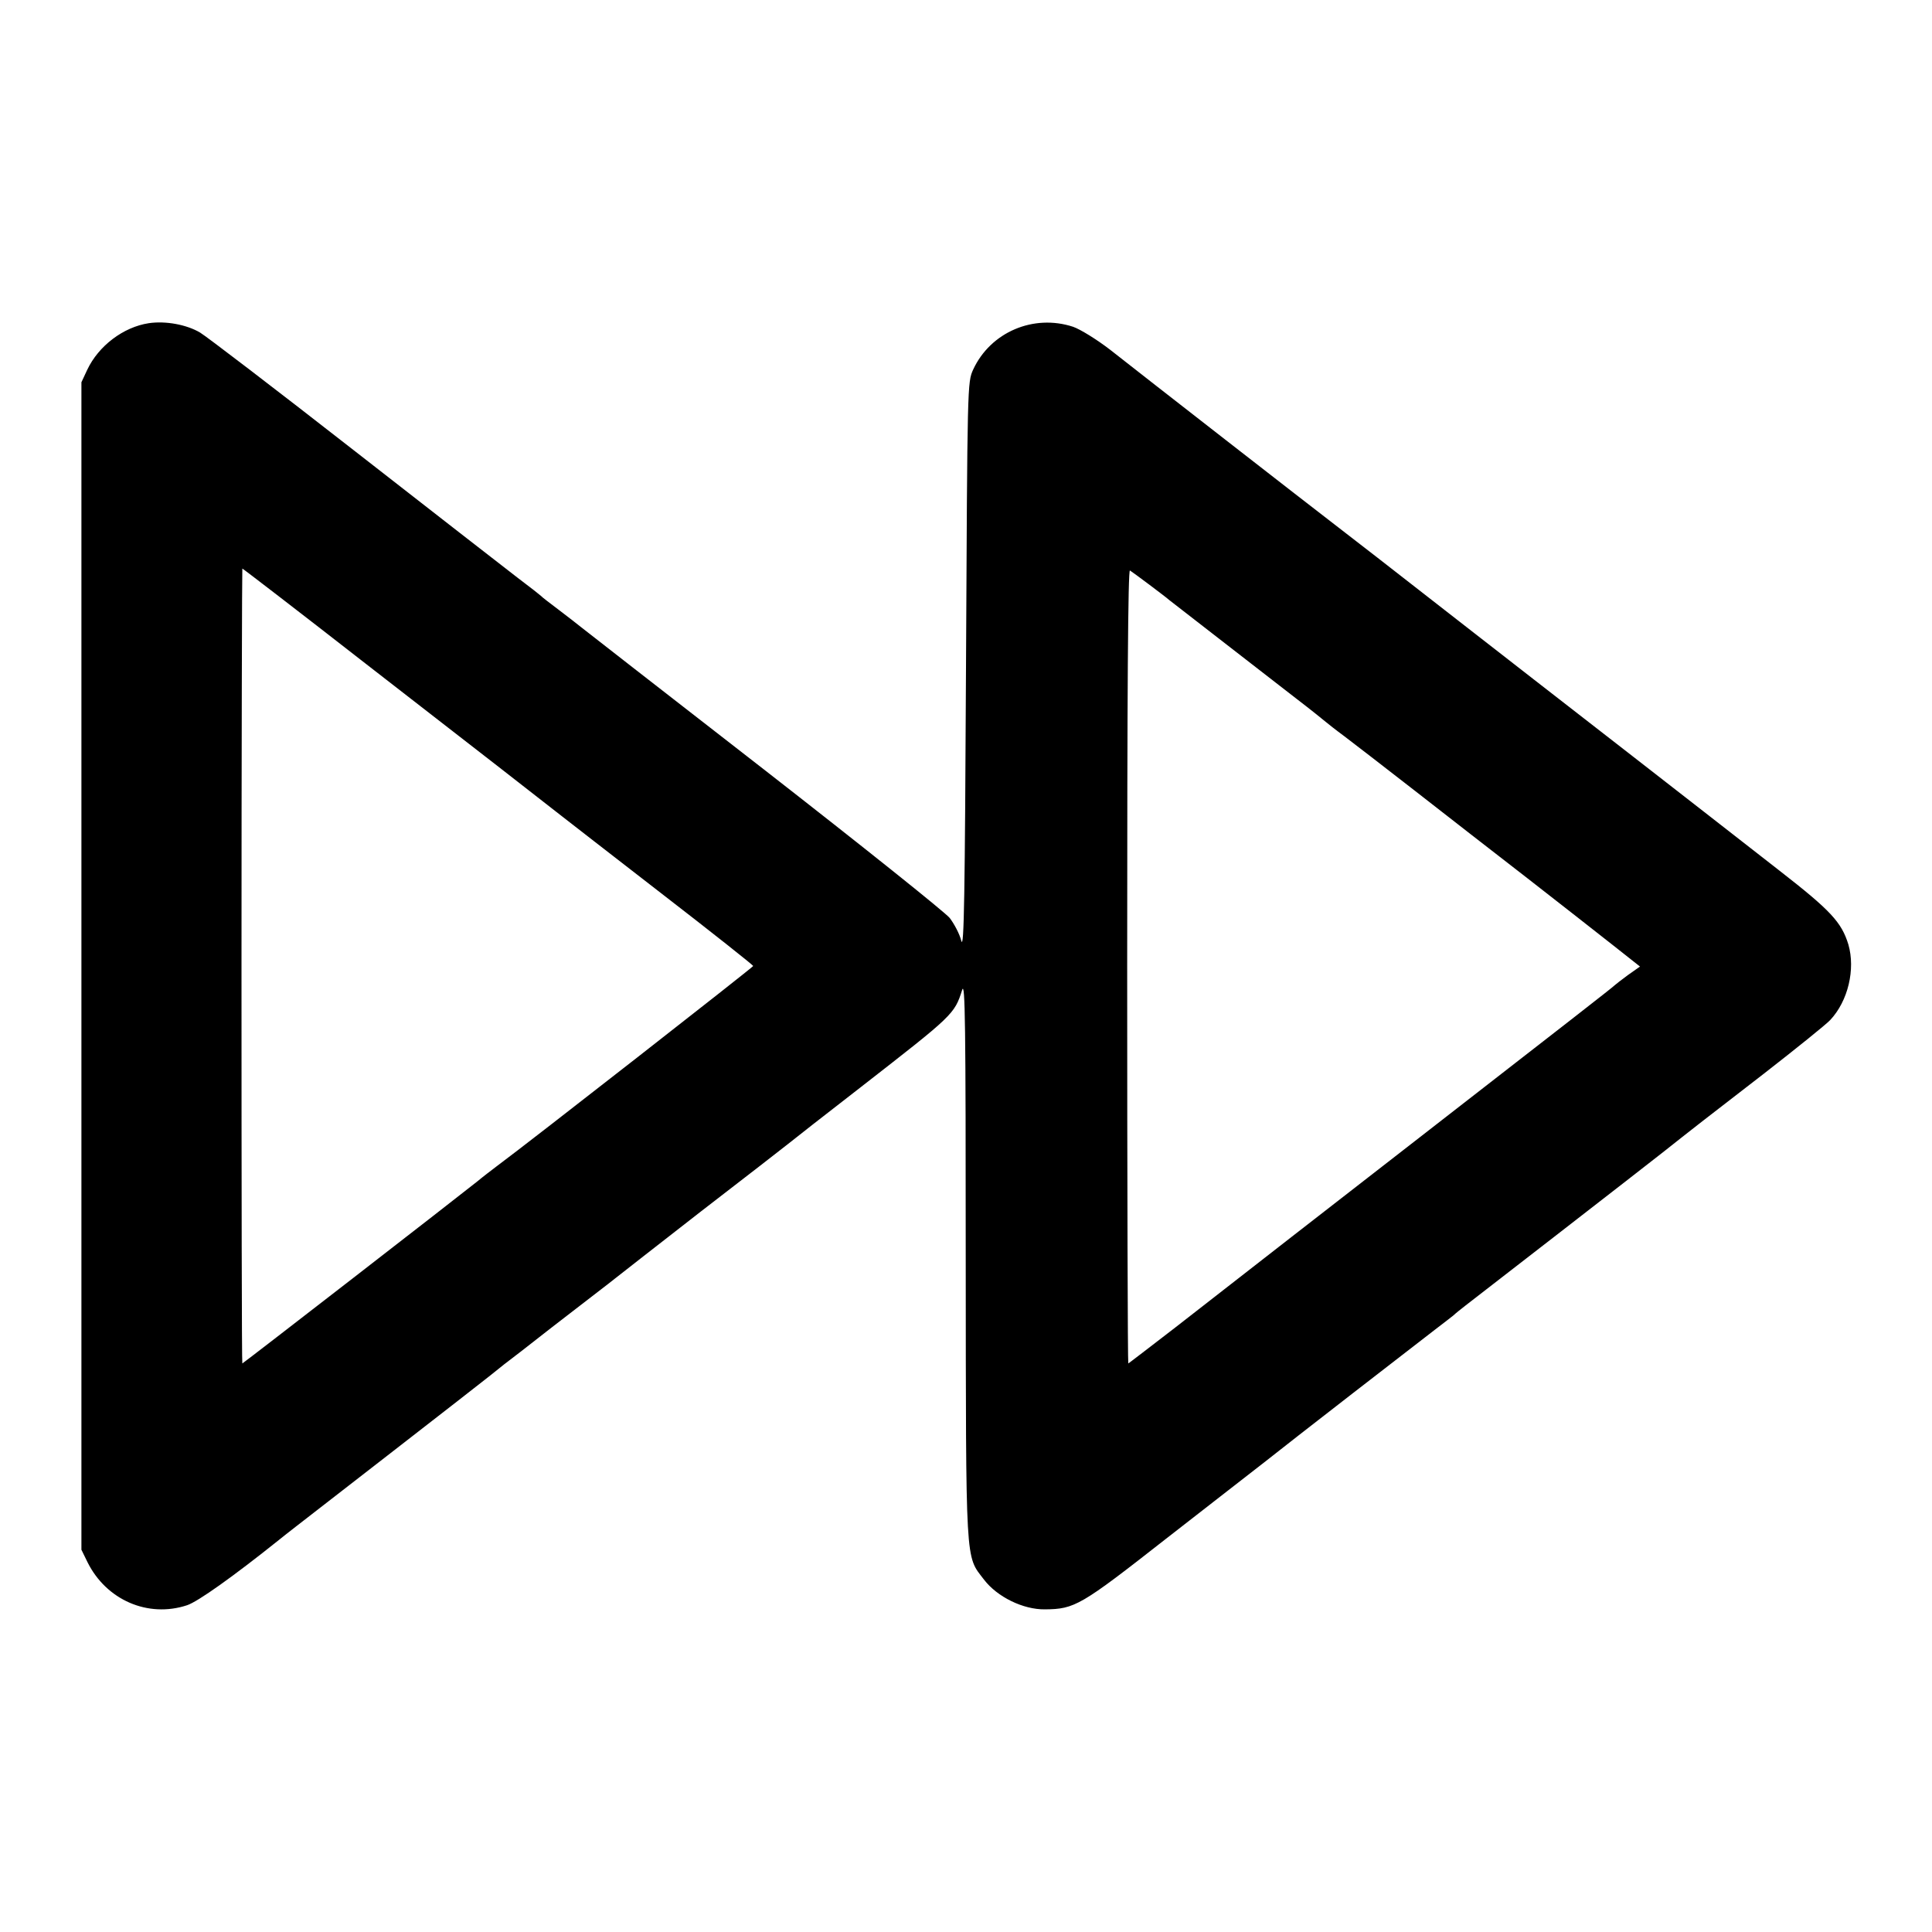
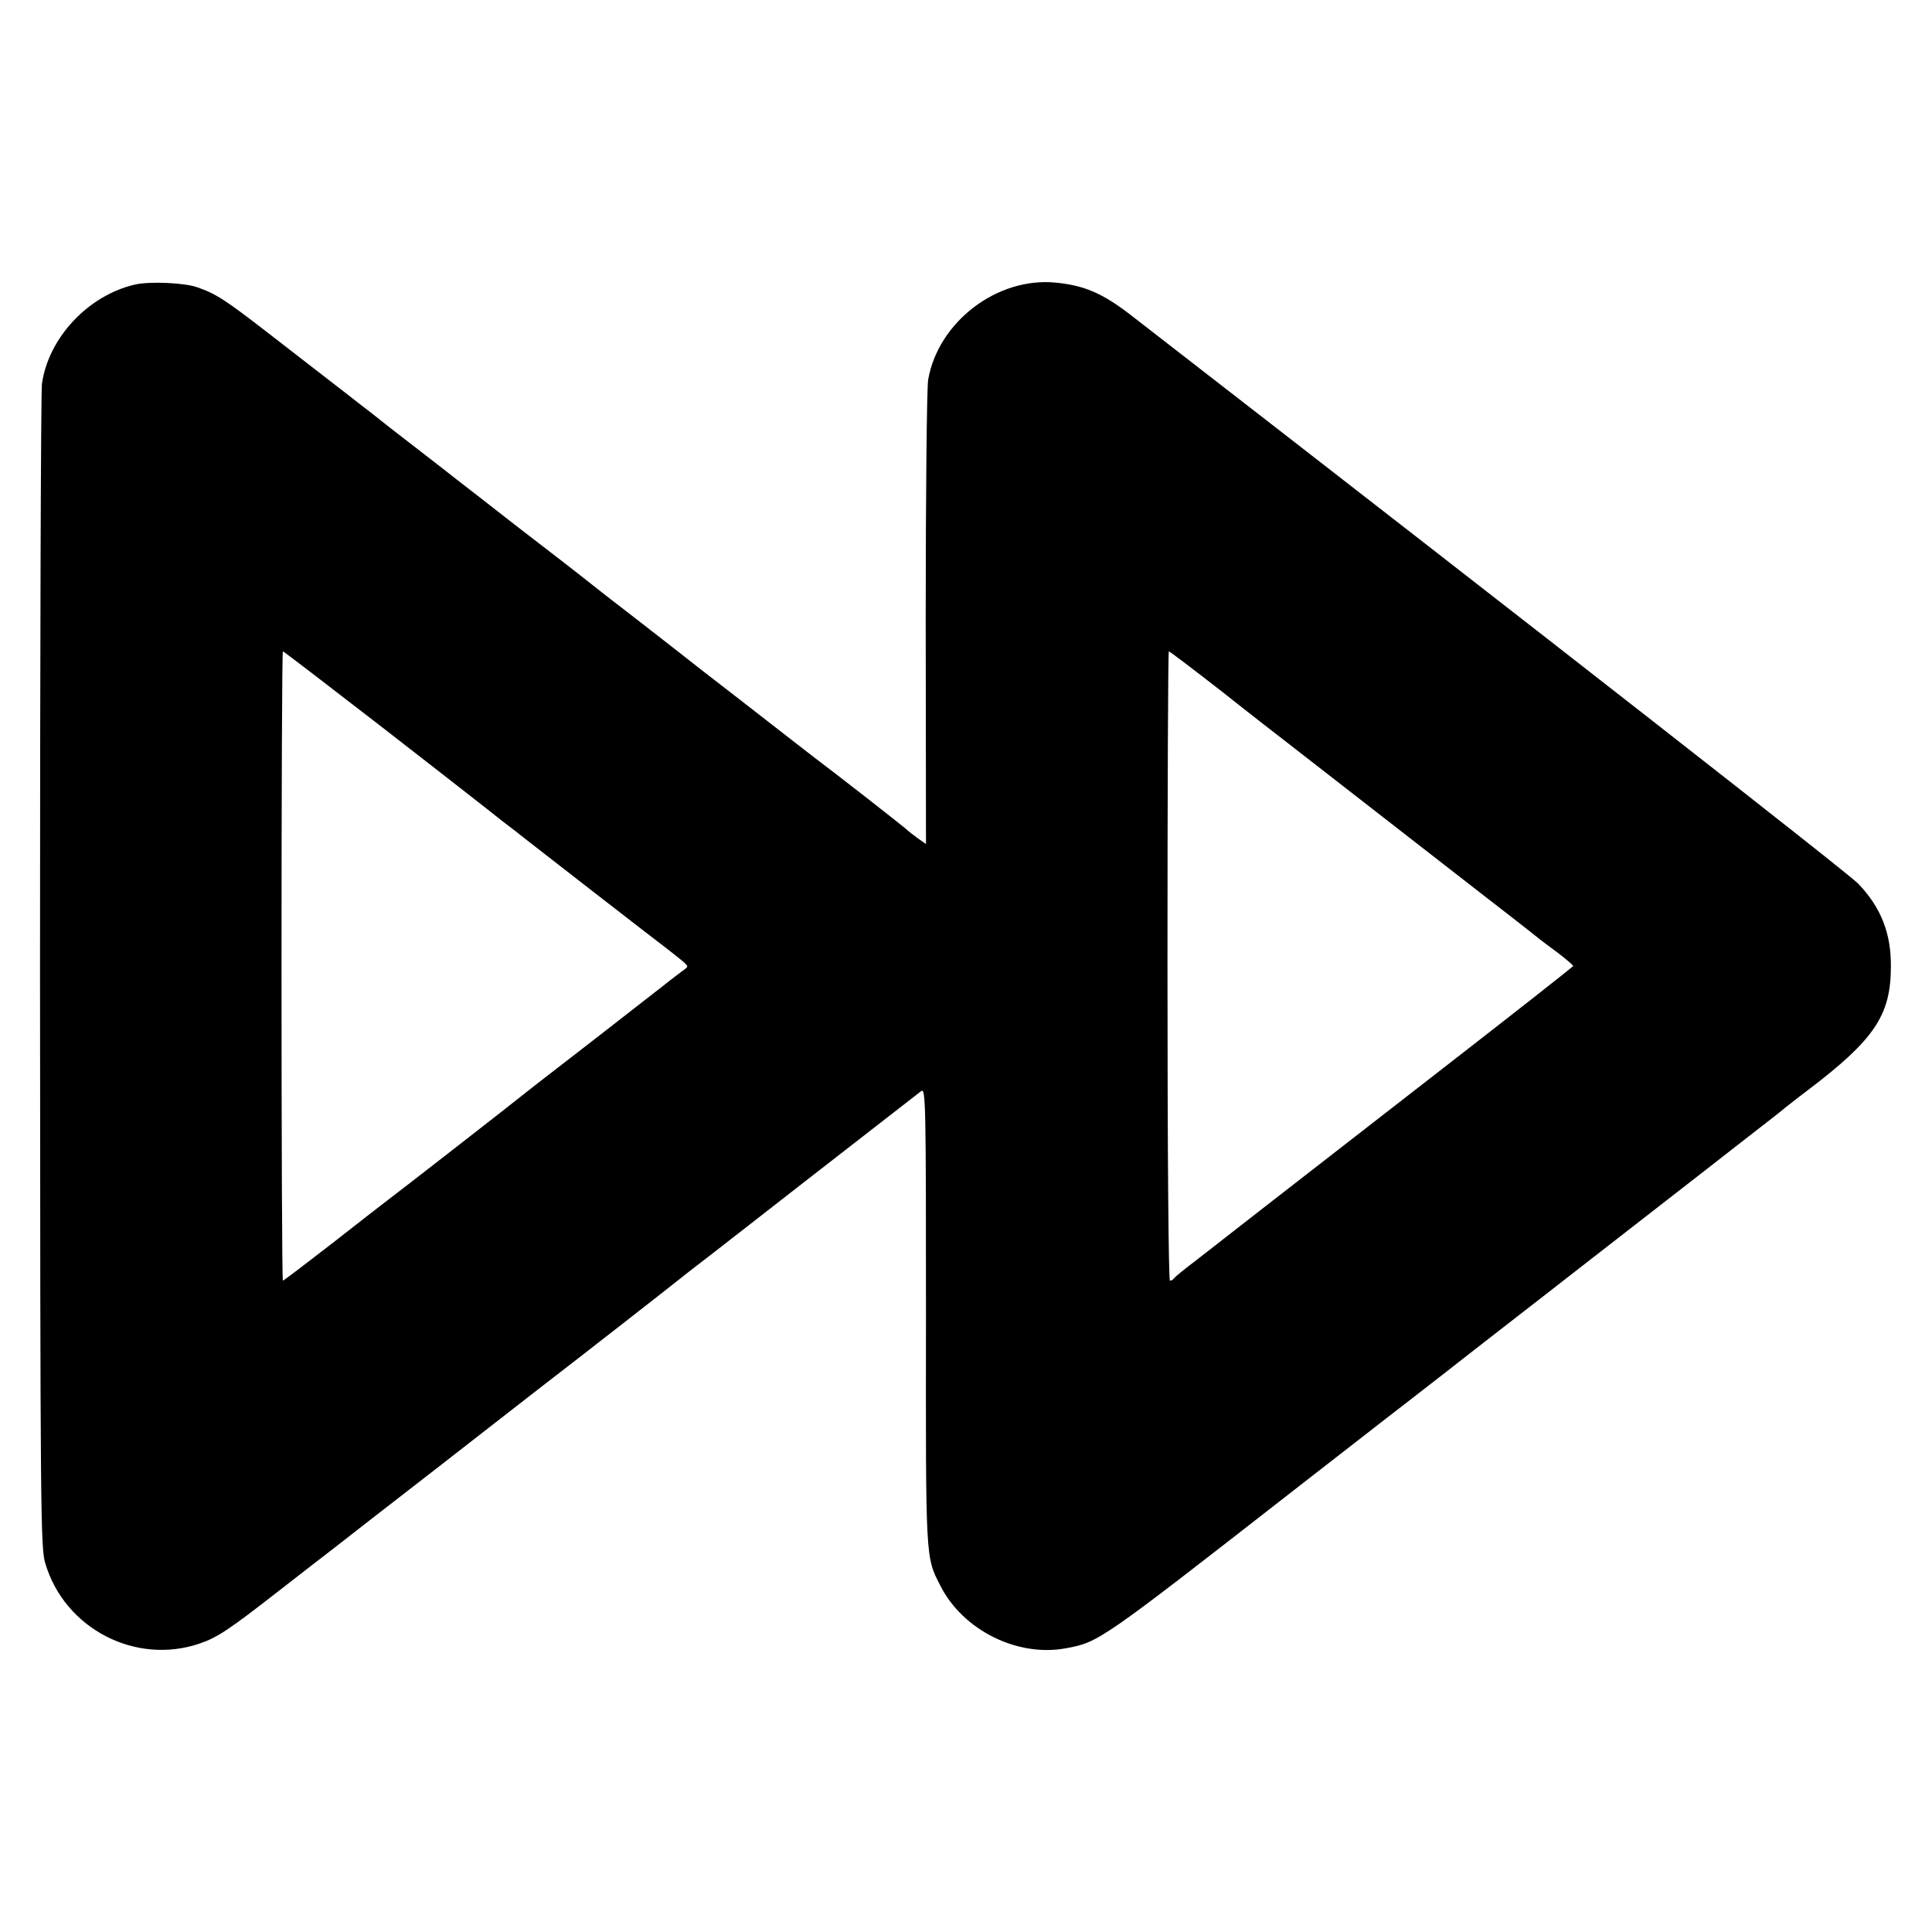
<svg xmlns="http://www.w3.org/2000/svg" version="1.0" width="700pt" height="700pt" viewBox="0 0 700 700" preserveAspectRatio="xMidYMid meet">
  <g transform="translate(0,700) scale(0.1,-0.1)" fill="#000000" stroke="none">
-     <path d="M539 5829 c-92 -14 -182 -82 -223 -169 l-21 -45 0 -2115 0 -2115 22 -45 c68 -137 219 -203 361 -156 39 13 167 104 332 236 31 25 8 7 405 315 182 141 342 266 357 278 15 12 40 32 55 44 15 11 94 72 174 135 80 62 159 123 175 135 16 12 40 31 54 42 14 11 153 120 310 242 157 121 299 231 315 244 17 14 136 107 265 207 334 260 338 263 366 351 11 35 13 -124 13 -974 1 -1124 -2 -1073 66 -1162 48 -63 142 -109 221 -108 108 1 129 13 439 256 17 13 96 75 176 137 80 62 161 125 180 140 80 64 569 443 619 481 30 23 60 46 66 51 6 6 26 22 44 36 34 26 648 502 715 555 92 73 166 131 366 285 117 91 225 178 240 194 65 69 92 184 66 274 -25 81 -64 123 -249 267 -99 77 -223 174 -277 216 -83 65 -396 308 -616 479 -38 30 -134 104 -212 165 -327 255 -440 343 -508 395 -85 65 -690 536 -813 633 -48 37 -108 74 -134 83 -143 47 -299 -19 -362 -155 -21 -46 -21 -51 -26 -1080 -4 -825 -7 -1025 -17 -990 -6 25 -26 62 -42 83 -17 21 -320 263 -673 538 -354 275 -652 507 -663 516 -11 9 -47 37 -80 62 -33 25 -62 47 -65 51 -3 3 -41 33 -85 66 -44 34 -312 242 -595 463 -283 221 -533 412 -555 425 -49 29 -125 43 -186 34z m789 -1236 c392 -304 635 -493 710 -552 12 -10 173 -134 357 -277 184 -142 334 -261 334 -264 0 -4 -811 -638 -926 -723 -21 -16 -54 -41 -73 -57 -66 -53 -849 -660 -852 -660 -2 0 -3 648 -3 1440 0 792 2 1440 3 1440 2 0 205 -156 450 -347z m2837 288 c33 -25 65 -49 70 -54 11 -8 311 -242 464 -360 51 -39 98 -77 105 -83 6 -5 36 -29 66 -51 30 -23 145 -111 255 -197 110 -86 294 -229 409 -318 115 -90 254 -198 308 -241 l100 -79 -44 -31 c-23 -17 -45 -34 -48 -37 -5 -6 -171 -135 -745 -581 -358 -278 -493 -383 -847 -659 -92 -71 -169 -130 -170 -130 -2 0 -4 648 -4 1439 0 1007 3 1438 10 1434 6 -4 38 -27 71 -52z" />
+     <path d="M489 5969 c-169 -39 -313 -192 -337 -359 -4 -30 -7 -991 -7 -2135 1 -1955 2 -2084 19 -2139 70 -237 327 -370 559 -291 64 22 104 48 286 190 85 66 175 136 200 155 25 20 199 155 386 300 187 146 356 277 375 292 75 57 476 370 494 385 11 9 38 30 60 47 23 17 211 164 419 326 208 162 386 300 395 307 16 11 17 -45 17 -815 -1 -888 -2 -872 52 -977 81 -161 279 -260 455 -227 120 22 125 26 843 586 17 13 158 123 315 245 157 121 296 230 310 241 14 11 75 58 135 105 61 47 162 126 225 175 122 95 445 346 495 385 17 13 84 66 150 117 66 51 125 97 131 103 7 5 44 35 84 65 241 183 301 271 301 448 1 121 -36 214 -118 300 -38 39 -1081 855 -2634 2059 -103 80 -170 109 -274 119 -212 21 -425 -142 -462 -351 -5 -27 -9 -417 -9 -866 l1 -817 -30 21 c-16 12 -32 24 -35 27 -4 6 -268 212 -339 265 -14 11 -87 67 -161 125 -74 58 -151 117 -170 132 -19 14 -103 80 -186 145 -83 65 -166 129 -184 143 -18 14 -59 45 -90 70 -87 69 -112 88 -295 229 -93 73 -181 141 -194 151 -26 21 -122 95 -255 198 -44 35 -96 76 -115 90 -19 15 -69 54 -112 87 -43 33 -142 110 -222 172 -150 116 -185 139 -252 162 -47 17 -174 22 -226 10z m884 -1595 c188 -146 351 -273 362 -282 12 -9 50 -39 85 -67 36 -27 72 -55 80 -62 21 -17 480 -373 520 -403 18 -14 42 -33 54 -43 21 -19 21 -19 1 -33 -11 -8 -34 -26 -51 -39 -17 -14 -130 -101 -250 -195 -273 -211 -262 -203 -277 -215 -20 -17 -458 -358 -488 -380 -15 -11 -106 -82 -203 -158 -97 -75 -178 -137 -181 -137 -3 0 -5 513 -5 1140 0 627 2 1140 5 1140 3 0 159 -120 348 -266z m3056 119 c103 -82 203 -159 221 -173 18 -14 180 -140 360 -280 180 -140 342 -266 360 -280 29 -22 187 -145 215 -168 6 -4 34 -26 63 -47 28 -22 52 -42 52 -45 -1 -3 -212 -169 -471 -370 -539 -419 -470 -365 -669 -520 -85 -67 -188 -146 -227 -177 -40 -30 -75 -59 -79 -64 -3 -5 -9 -9 -15 -9 -5 0 -9 434 -9 1140 0 627 2 1140 5 1140 3 0 90 -66 194 -147z" />
  </g>
</svg>
